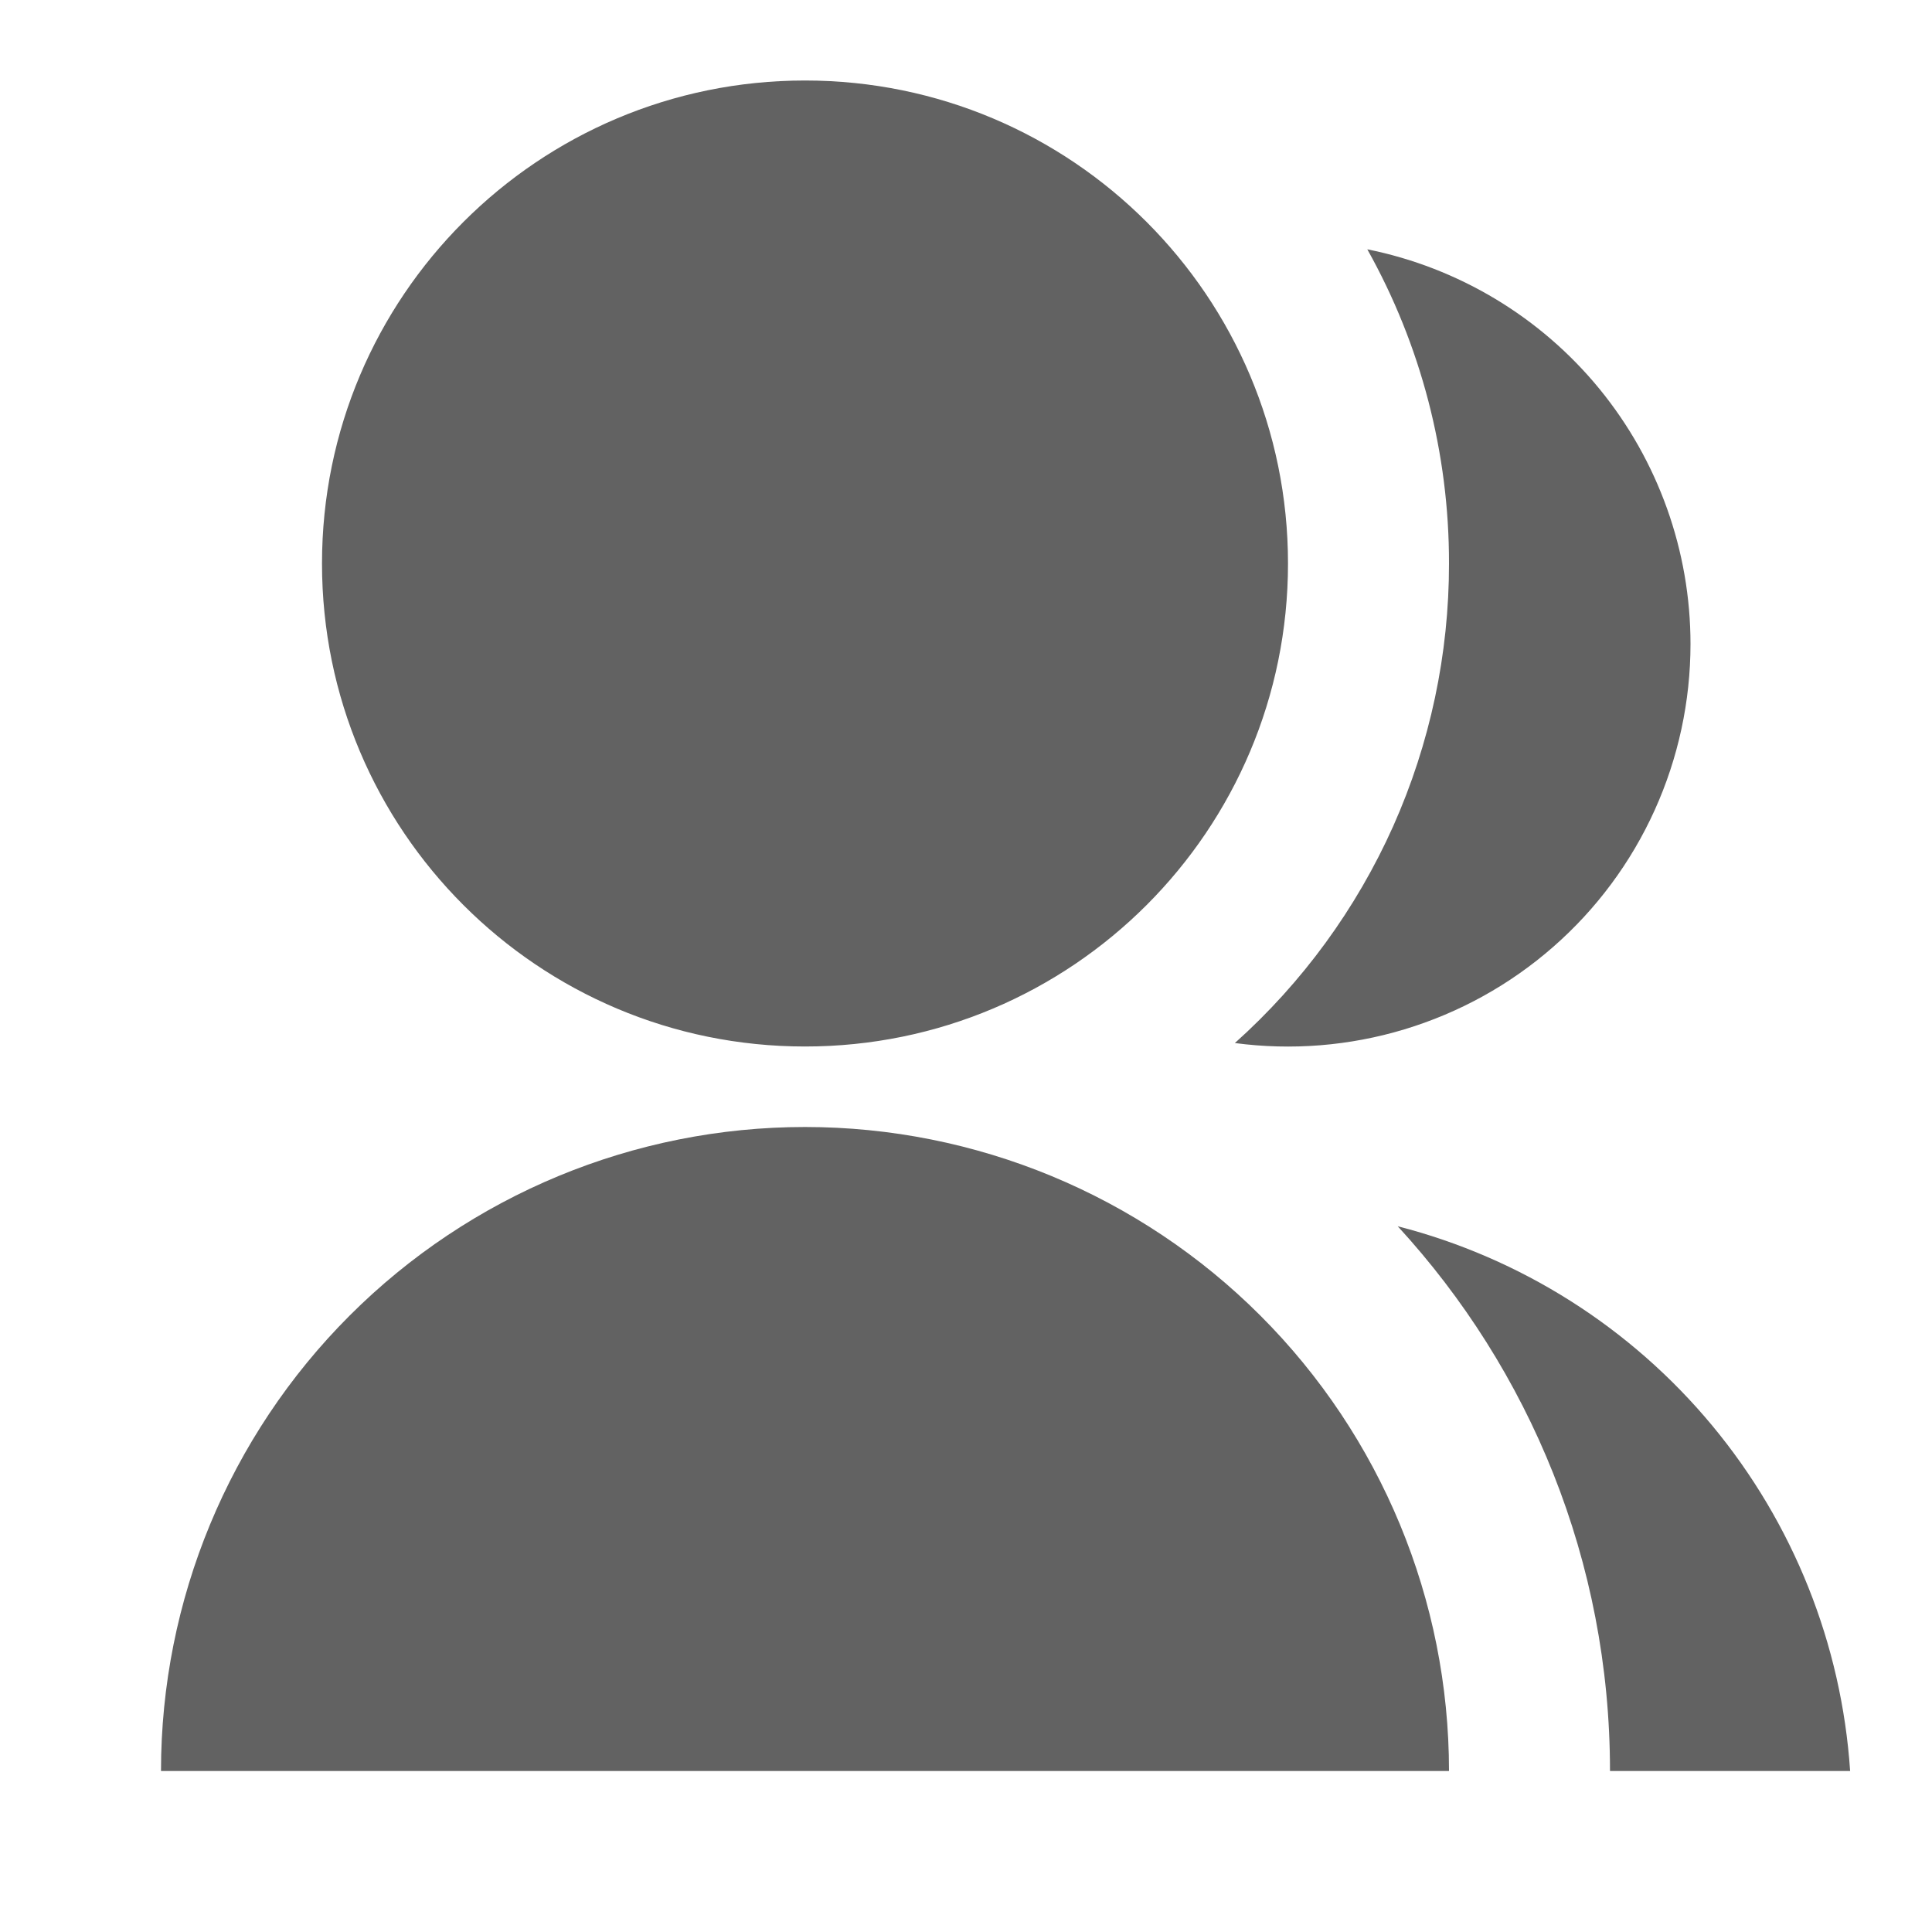
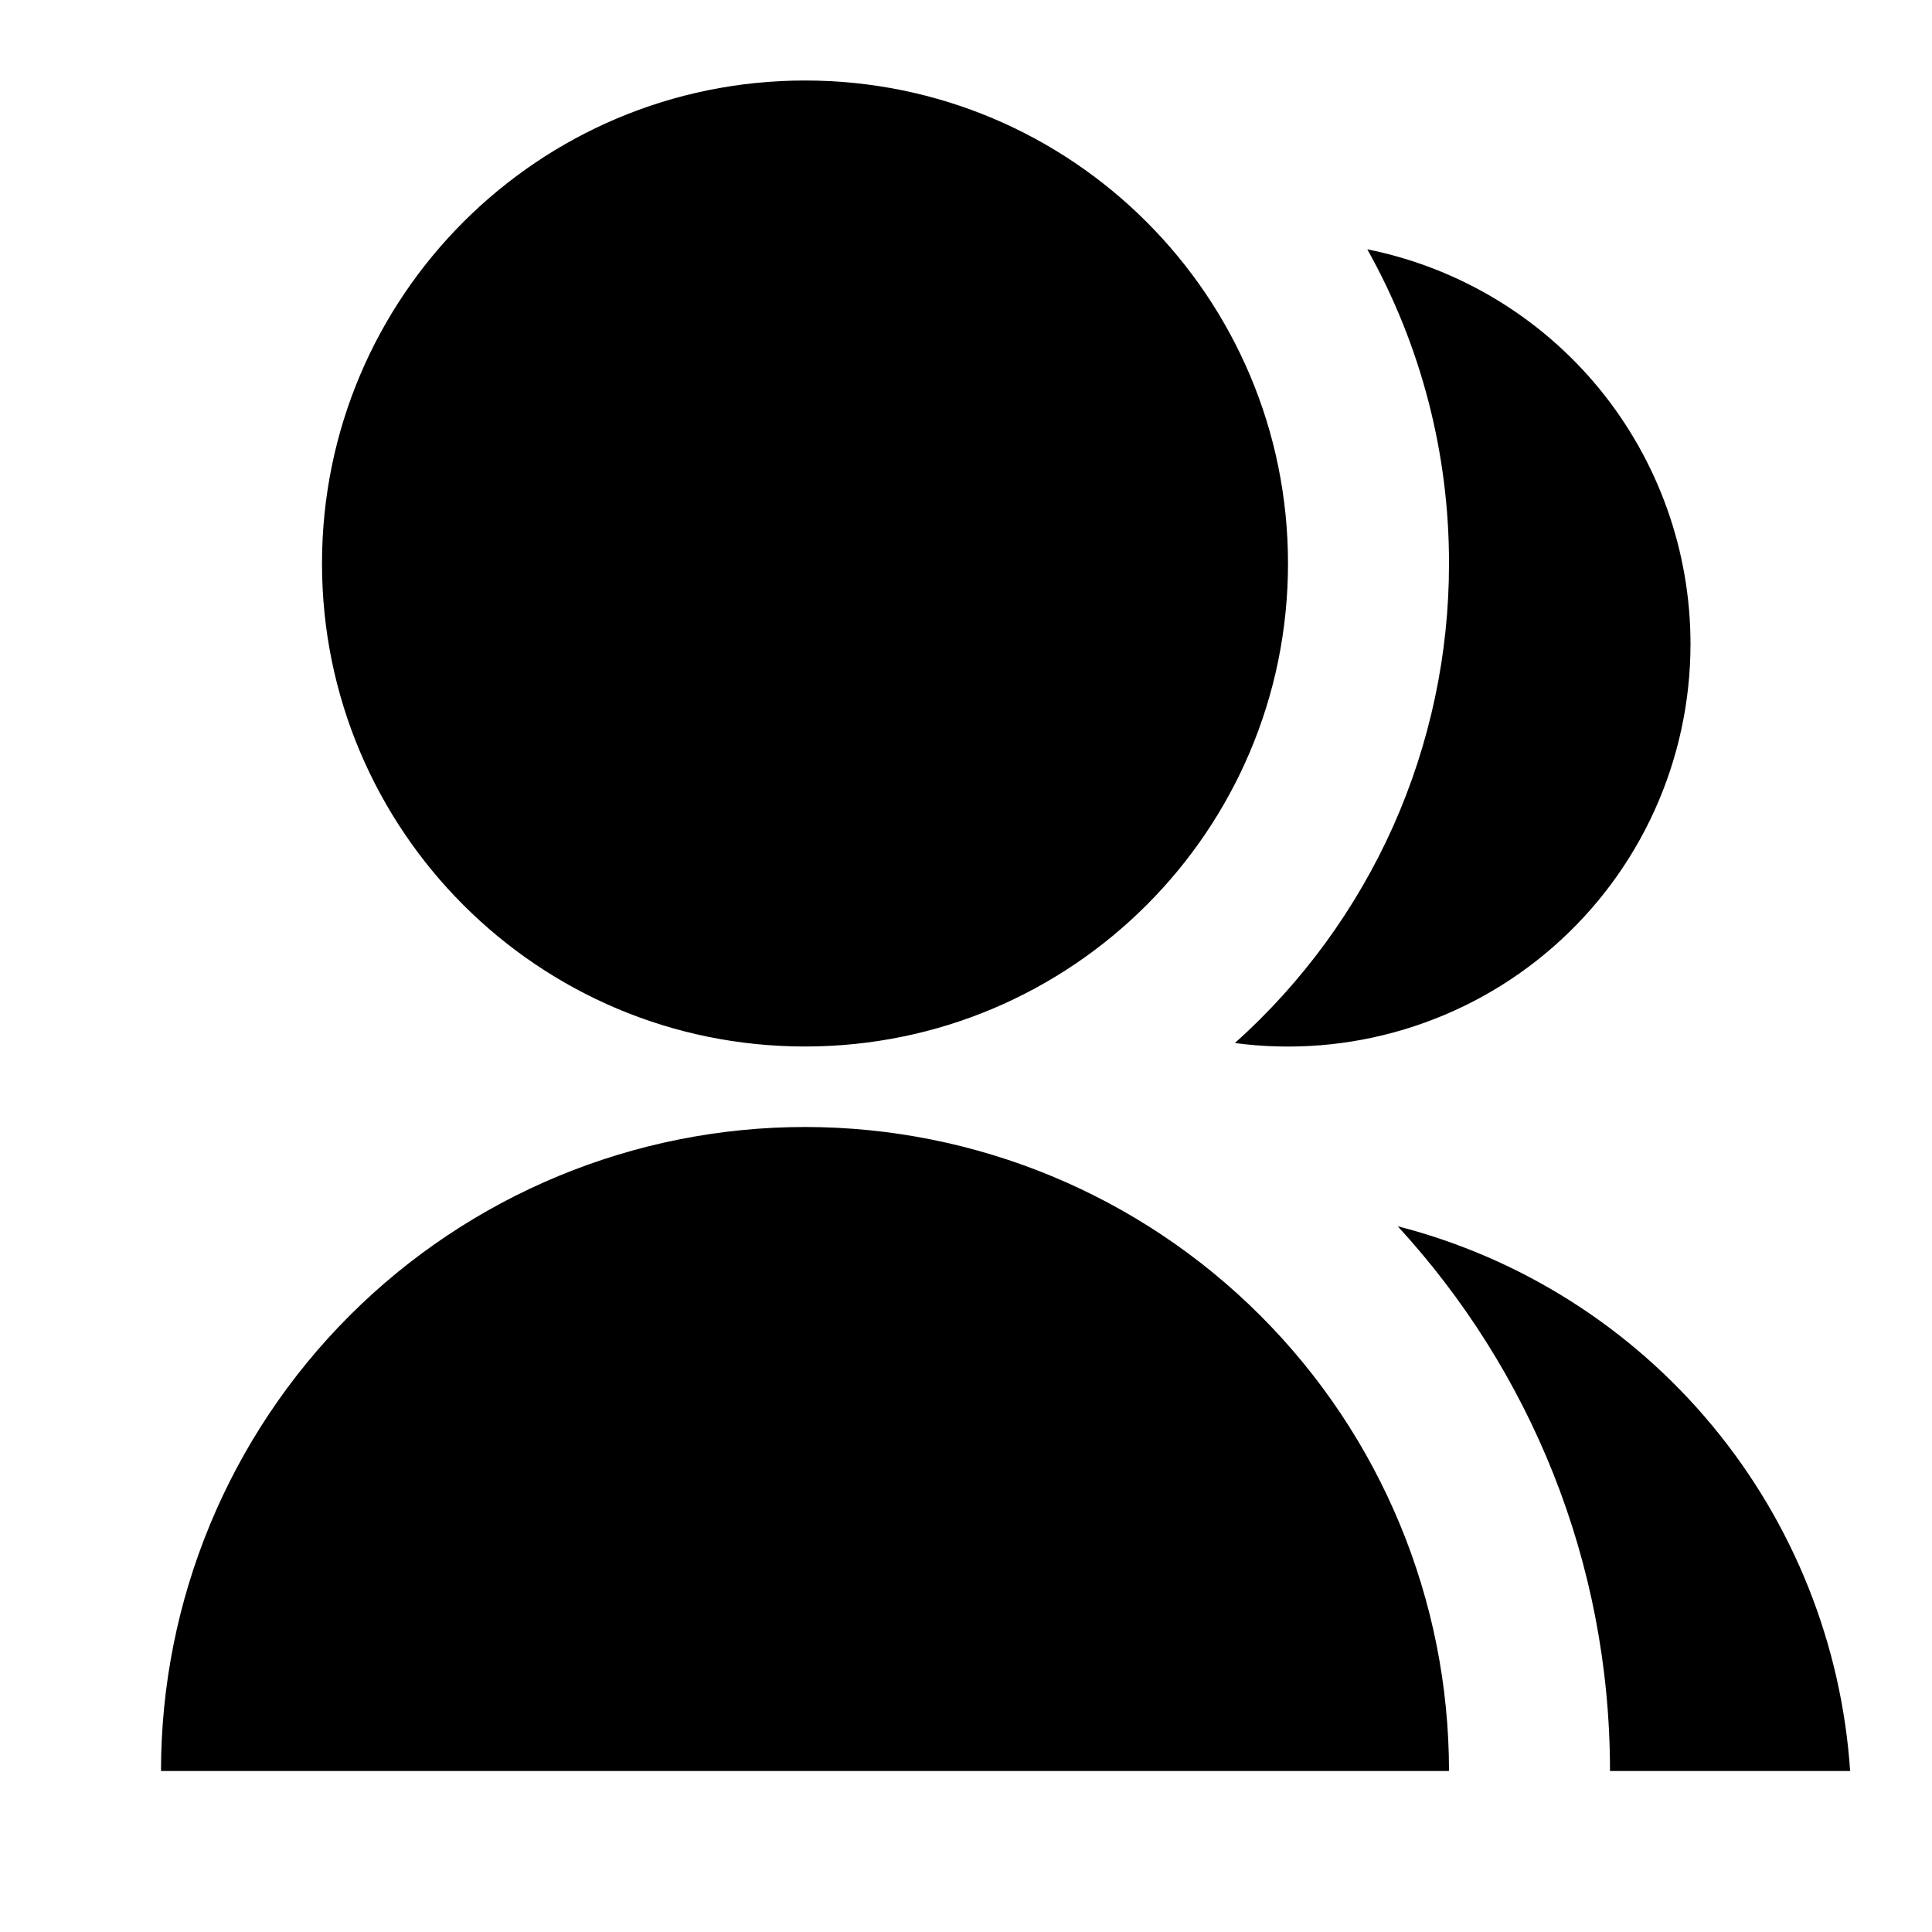
<svg xmlns="http://www.w3.org/2000/svg" viewBox="0 0 24 24">
-   <path d="M2 22C2 19.878 2.843 17.843 4.343 16.343C5.843 14.843 7.878 14 10 14C12.122 14 14.157 14.843 15.657 16.343C17.157 17.843 18 19.878 18 22H2ZM10 13C6.685 13 4 10.315 4 7C4 3.685 6.685 1 10 1C13.315 1 16 3.685 16 7C16 10.315 13.315 13 10 13ZM17.363 15.233C18.893 15.626 20.259 16.492 21.268 17.707C22.277 18.922 22.877 20.424 22.983 22H20C20 19.39 19 17.014 17.363 15.233ZM15.34 12.957C16.178 12.207 16.848 11.289 17.307 10.263C17.765 9.236 18.001 8.124 18 7C18.002 5.633 17.653 4.289 16.985 3.097C18.118 3.325 19.137 3.937 19.869 4.831C20.6 5.725 21 6.845 21 8C21 8.712 20.848 9.417 20.554 10.066C20.26 10.715 19.831 11.293 19.295 11.762C18.759 12.232 18.128 12.581 17.446 12.787C16.764 12.993 16.046 13.051 15.34 12.957Z" fill="#626262" />
+   <path d="M2 22C2 19.878 2.843 17.843 4.343 16.343C5.843 14.843 7.878 14 10 14C12.122 14 14.157 14.843 15.657 16.343C17.157 17.843 18 19.878 18 22H2ZM10 13C6.685 13 4 10.315 4 7C4 3.685 6.685 1 10 1C13.315 1 16 3.685 16 7C16 10.315 13.315 13 10 13ZM17.363 15.233C18.893 15.626 20.259 16.492 21.268 17.707C22.277 18.922 22.877 20.424 22.983 22H20C20 19.39 19 17.014 17.363 15.233ZM15.34 12.957C16.178 12.207 16.848 11.289 17.307 10.263C17.765 9.236 18.001 8.124 18 7C18.002 5.633 17.653 4.289 16.985 3.097C18.118 3.325 19.137 3.937 19.869 4.831C20.6 5.725 21 6.845 21 8C21 8.712 20.848 9.417 20.554 10.066C20.26 10.715 19.831 11.293 19.295 11.762C18.759 12.232 18.128 12.581 17.446 12.787C16.764 12.993 16.046 13.051 15.34 12.957Z" />
</svg>
